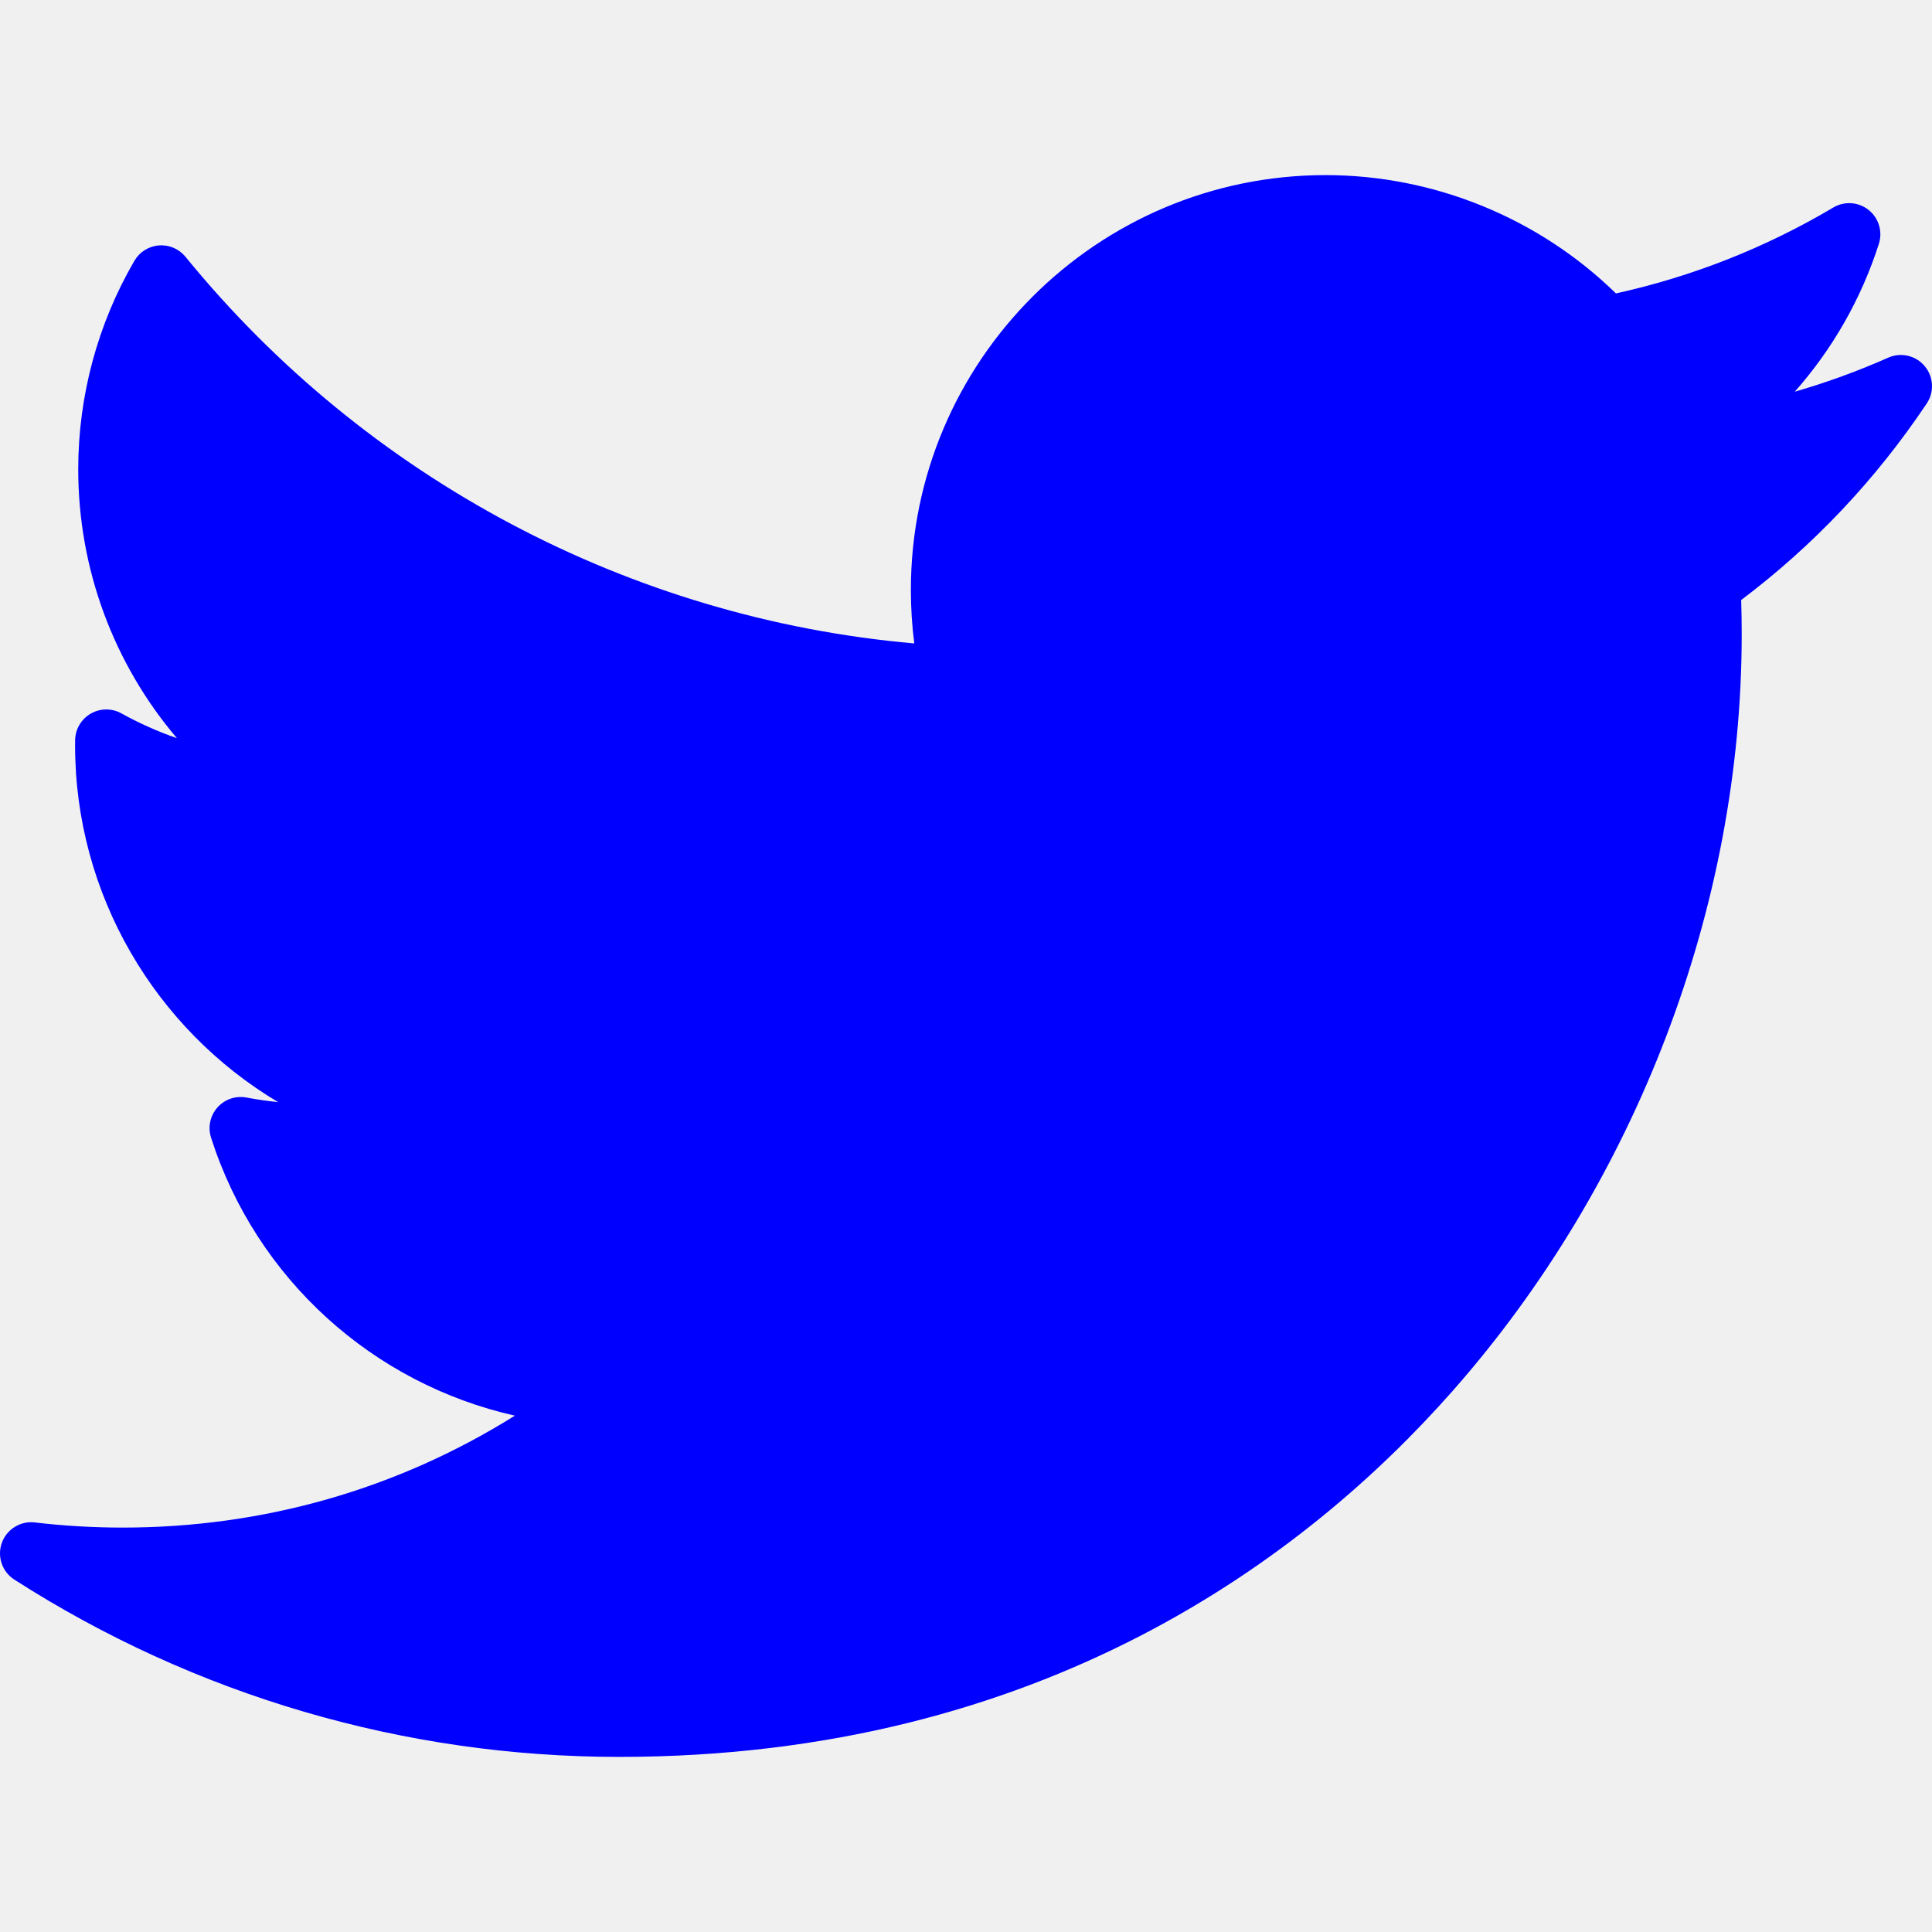
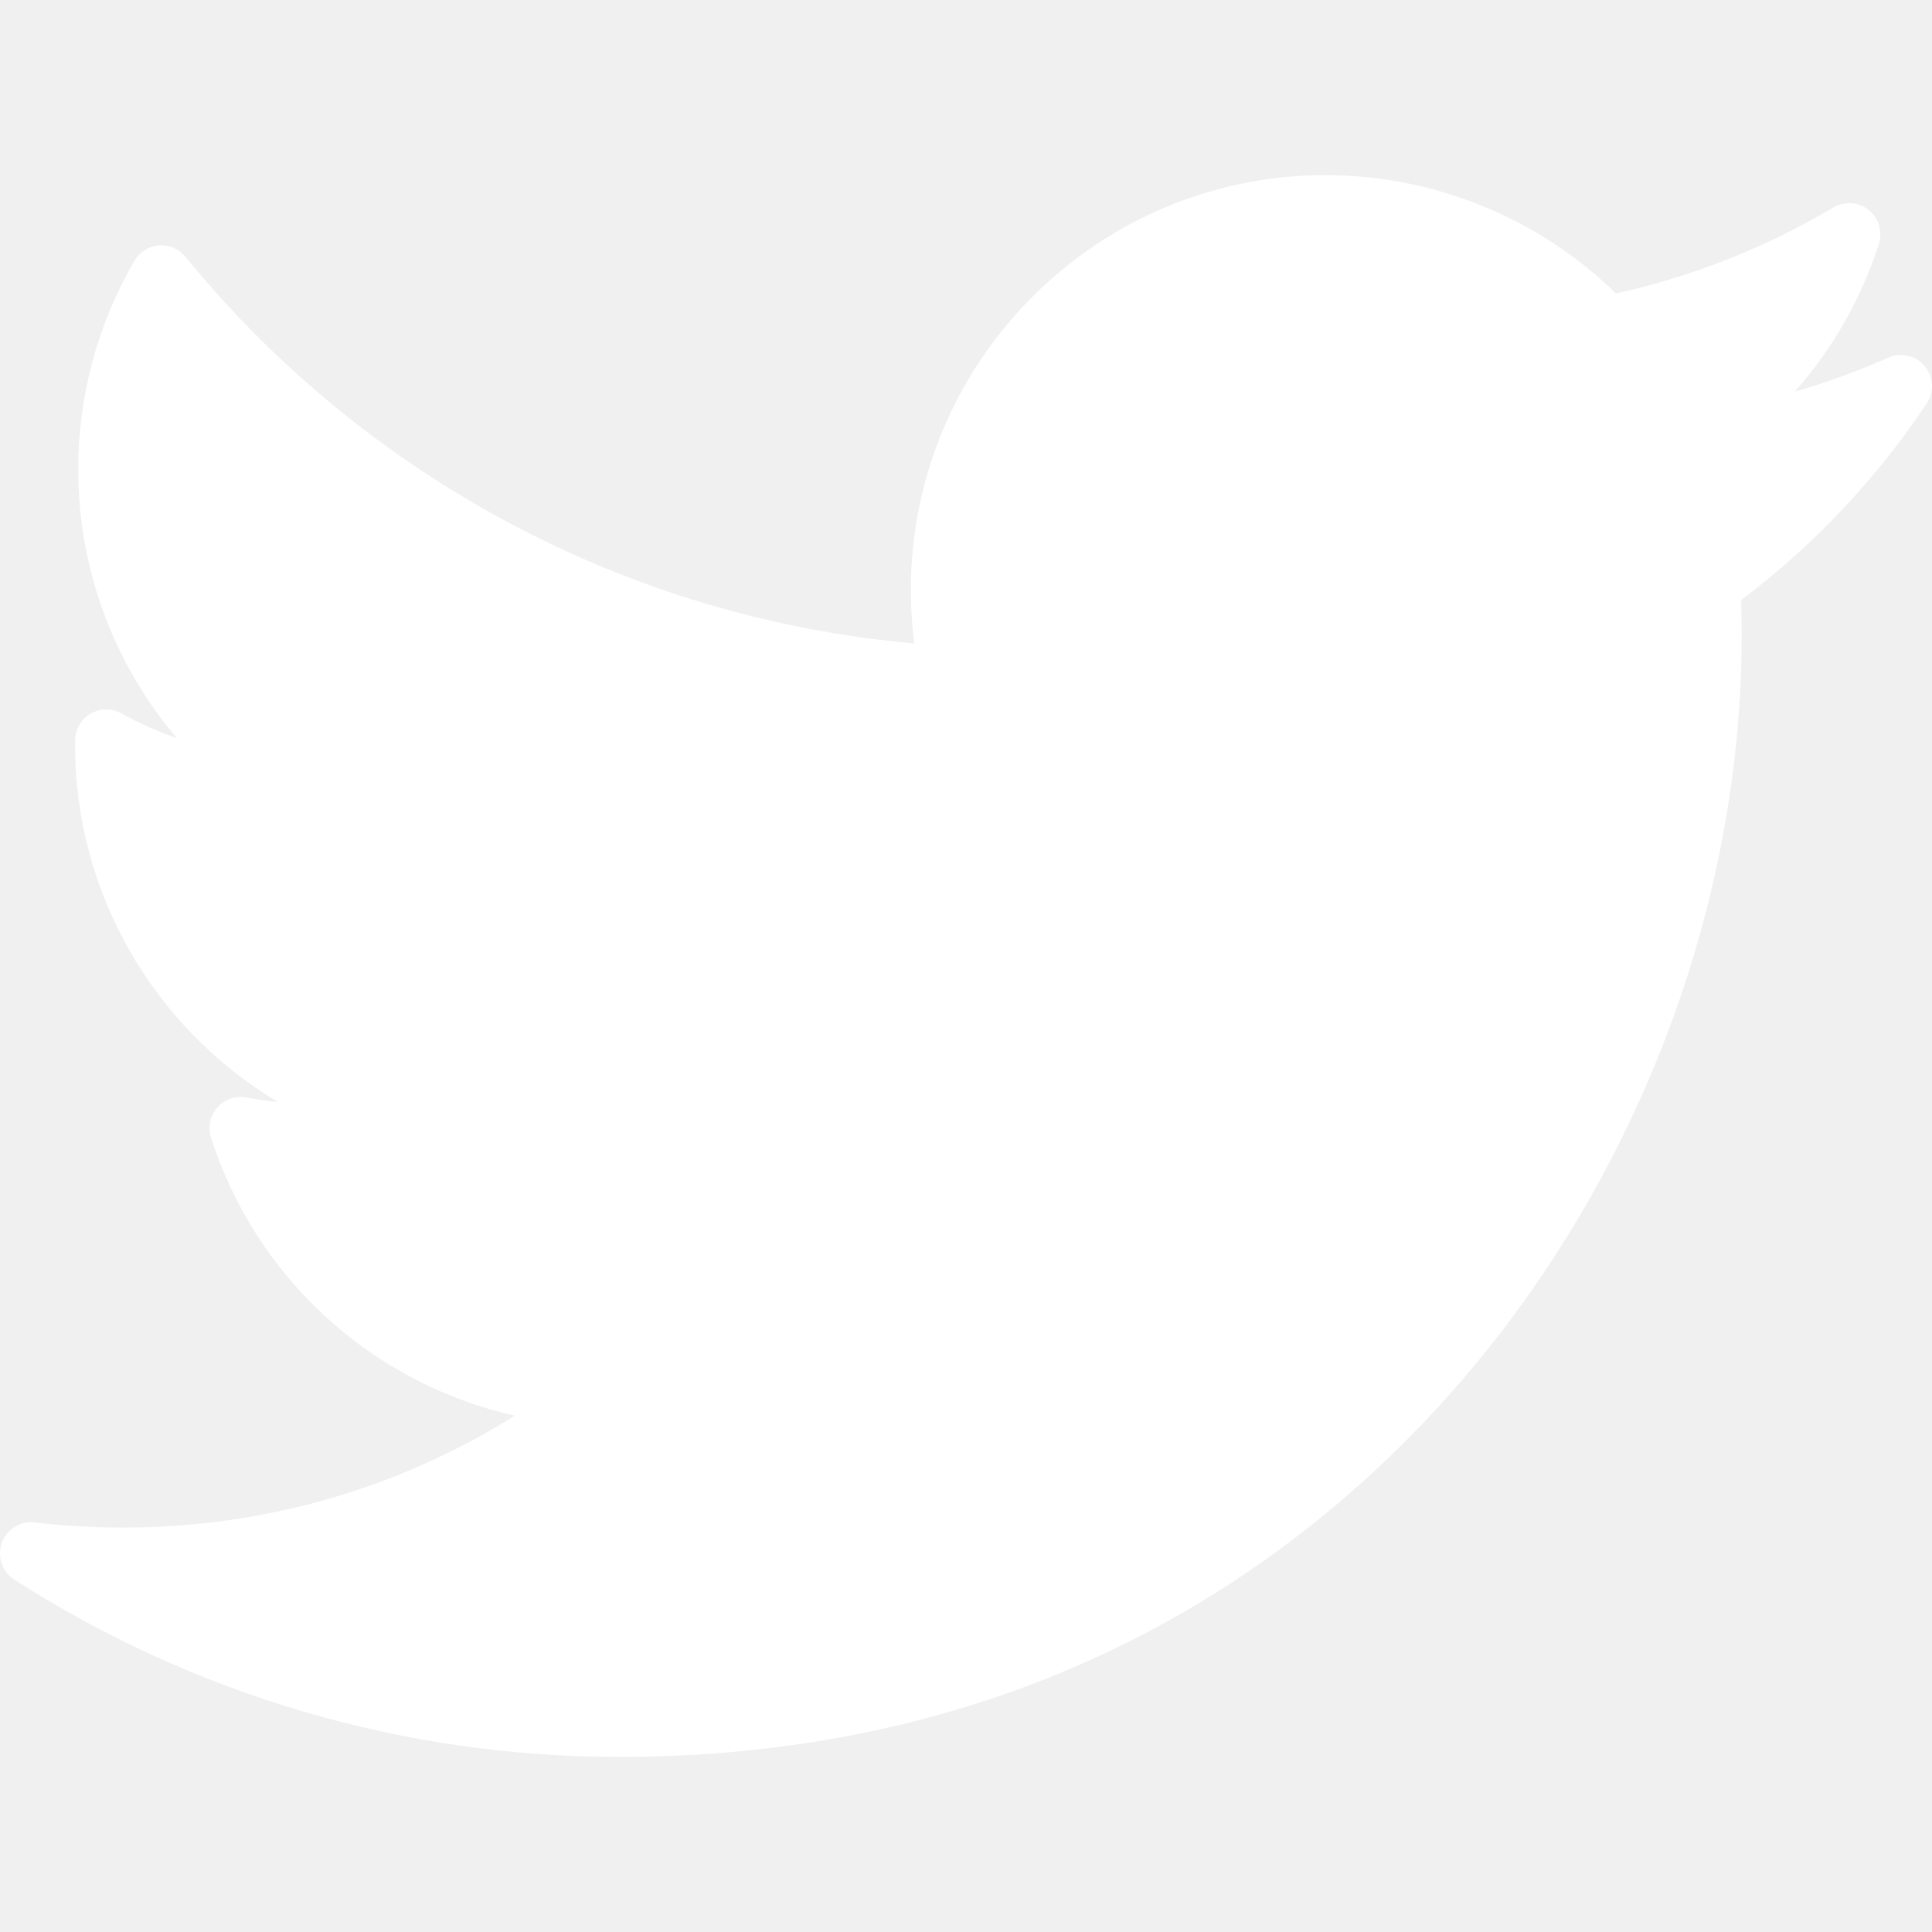
<svg xmlns="http://www.w3.org/2000/svg" version="1.1" id="Layer_1" x="0px" y="0px" viewBox="0 0 512.002 512.002" style="enable-background:new 0 0 512.002 512.002;" xml:space="preserve">
-   <path style="fill:blue" d="M500.398,94.784c-8.043,3.567-16.313,6.578-24.763,9.023c10.004-11.314,17.631-24.626,22.287-39.193  c1.044-3.265-0.038-6.839-2.722-8.975c-2.681-2.137-6.405-2.393-9.356-0.644c-17.945,10.643-37.305,18.292-57.605,22.764  c-20.449-19.981-48.222-31.353-76.934-31.353c-60.606,0-109.913,49.306-109.913,109.91c0,4.773,0.302,9.52,0.9,14.201  c-75.206-6.603-145.124-43.568-193.136-102.463c-1.711-2.099-4.347-3.231-7.046-3.014c-2.7,0.211-5.127,1.734-6.491,4.075  c-9.738,16.709-14.886,35.82-14.886,55.265c0,26.484,9.455,51.611,26.158,71.246c-5.079-1.759-10.007-3.957-14.711-6.568  c-2.525-1.406-5.607-1.384-8.116,0.054c-2.51,1.439-4.084,4.084-4.151,6.976c-0.012,0.487-0.012,0.974-0.012,1.468  c0,39.531,21.276,75.122,53.805,94.52c-2.795-0.279-5.587-0.684-8.362-1.214c-2.861-0.547-5.802,0.456-7.731,2.638  c-1.932,2.18-2.572,5.219-1.681,7.994c12.04,37.591,43.039,65.24,80.514,73.67c-31.082,19.468-66.626,29.665-103.939,29.665  c-7.786,0-15.616-0.457-23.279-1.364c-3.807-0.453-7.447,1.795-8.744,5.416c-1.297,3.622,0.078,7.66,3.316,9.736  c47.935,30.735,103.361,46.98,160.284,46.98c111.903,0,181.907-52.769,220.926-97.037c48.657-55.199,76.562-128.261,76.562-200.451  c0-3.016-0.046-6.061-0.139-9.097c19.197-14.463,35.724-31.967,49.173-52.085c2.043-3.055,1.822-7.094-0.545-9.906  C507.7,94.204,503.76,93.294,500.398,94.784z" />
+   <path style="fill:white" d="M500.398,94.784c-8.043,3.567-16.313,6.578-24.763,9.023c10.004-11.314,17.631-24.626,22.287-39.193  c1.044-3.265-0.038-6.839-2.722-8.975c-2.681-2.137-6.405-2.393-9.356-0.644c-17.945,10.643-37.305,18.292-57.605,22.764  c-20.449-19.981-48.222-31.353-76.934-31.353c-60.606,0-109.913,49.306-109.913,109.91c0,4.773,0.302,9.52,0.9,14.201  c-75.206-6.603-145.124-43.568-193.136-102.463c-1.711-2.099-4.347-3.231-7.046-3.014c-2.7,0.211-5.127,1.734-6.491,4.075  c-9.738,16.709-14.886,35.82-14.886,55.265c0,26.484,9.455,51.611,26.158,71.246c-5.079-1.759-10.007-3.957-14.711-6.568  c-2.525-1.406-5.607-1.384-8.116,0.054c-2.51,1.439-4.084,4.084-4.151,6.976c-0.012,0.487-0.012,0.974-0.012,1.468  c0,39.531,21.276,75.122,53.805,94.52c-2.795-0.279-5.587-0.684-8.362-1.214c-2.861-0.547-5.802,0.456-7.731,2.638  c-1.932,2.18-2.572,5.219-1.681,7.994c12.04,37.591,43.039,65.24,80.514,73.67c-31.082,19.468-66.626,29.665-103.939,29.665  c-7.786,0-15.616-0.457-23.279-1.364c-3.807-0.453-7.447,1.795-8.744,5.416c-1.297,3.622,0.078,7.66,3.316,9.736  c47.935,30.735,103.361,46.98,160.284,46.98c111.903,0,181.907-52.769,220.926-97.037c48.657-55.199,76.562-128.261,76.562-200.451  c0-3.016-0.046-6.061-0.139-9.097c19.197-14.463,35.724-31.967,49.173-52.085c2.043-3.055,1.822-7.094-0.545-9.906  C507.7,94.204,503.76,93.294,500.398,94.784z" />
  <g>
</g>
  <g>
</g>
  <g>
</g>
  <g>
</g>
  <g>
</g>
  <g>
</g>
  <g>
</g>
  <g>
</g>
  <g>
</g>
  <g>
</g>
  <g>
</g>
  <g>
</g>
  <g>
</g>
  <g>
</g>
  <g>
</g>
</svg>
